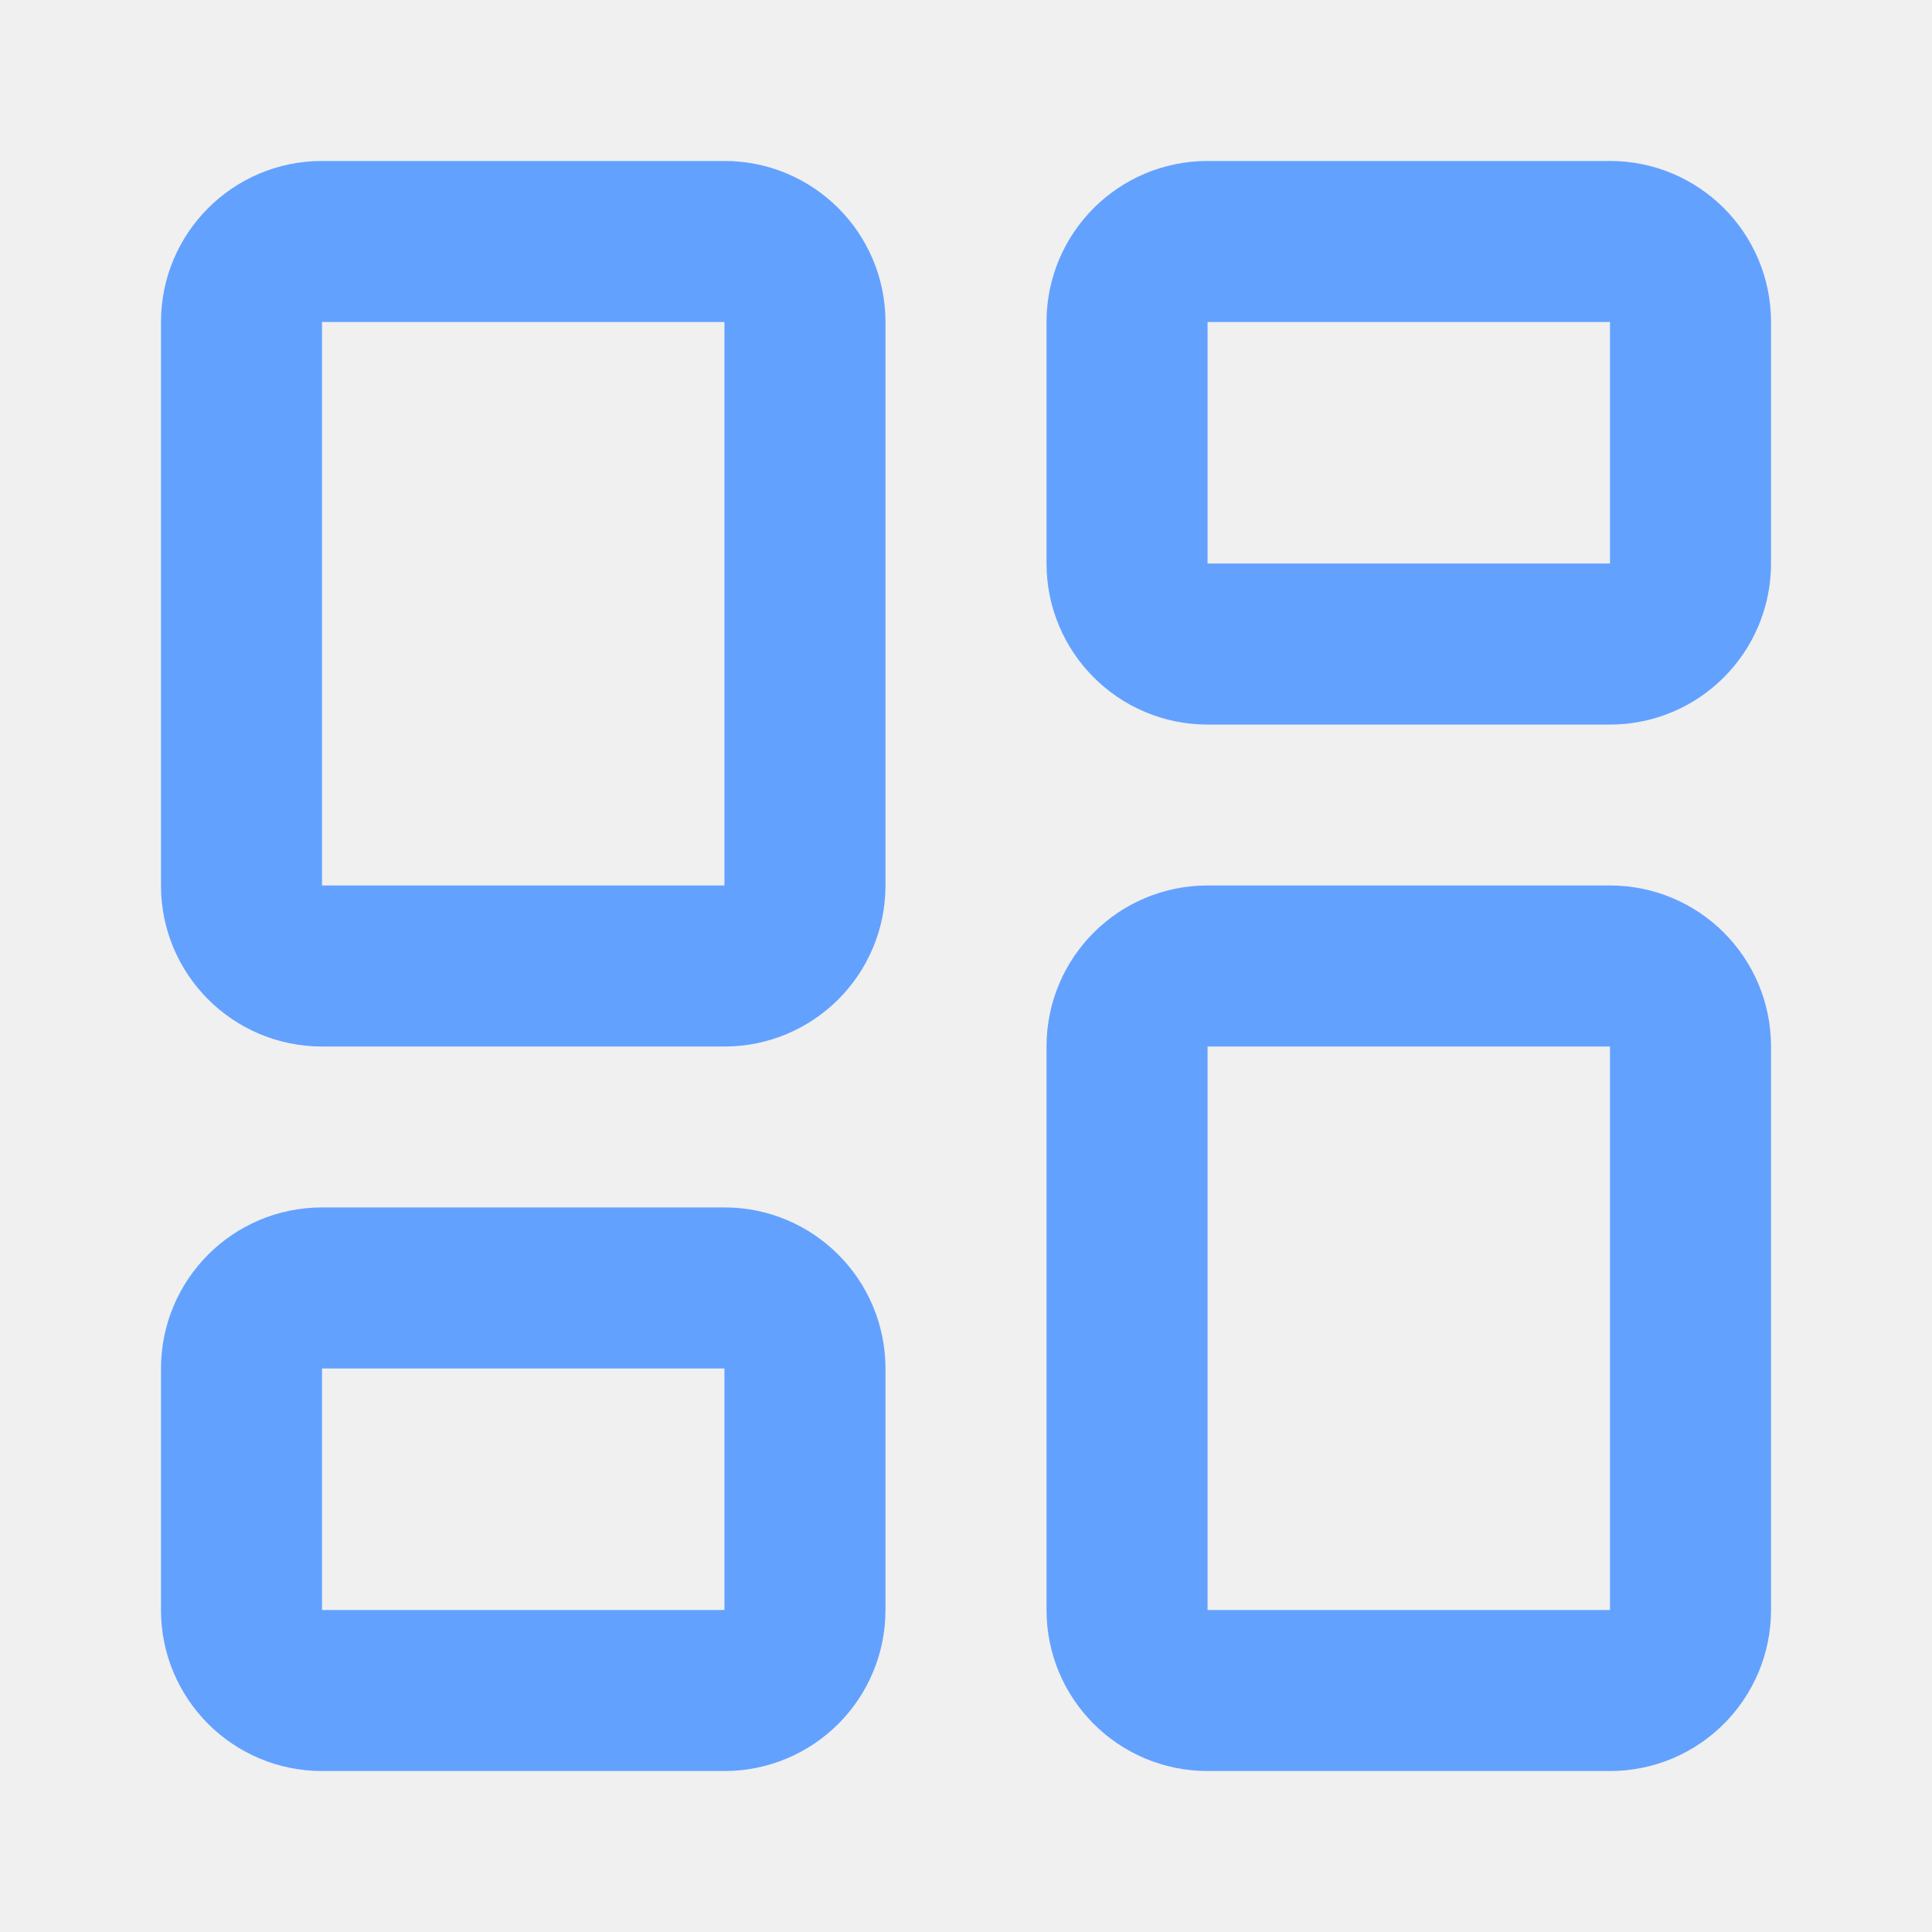
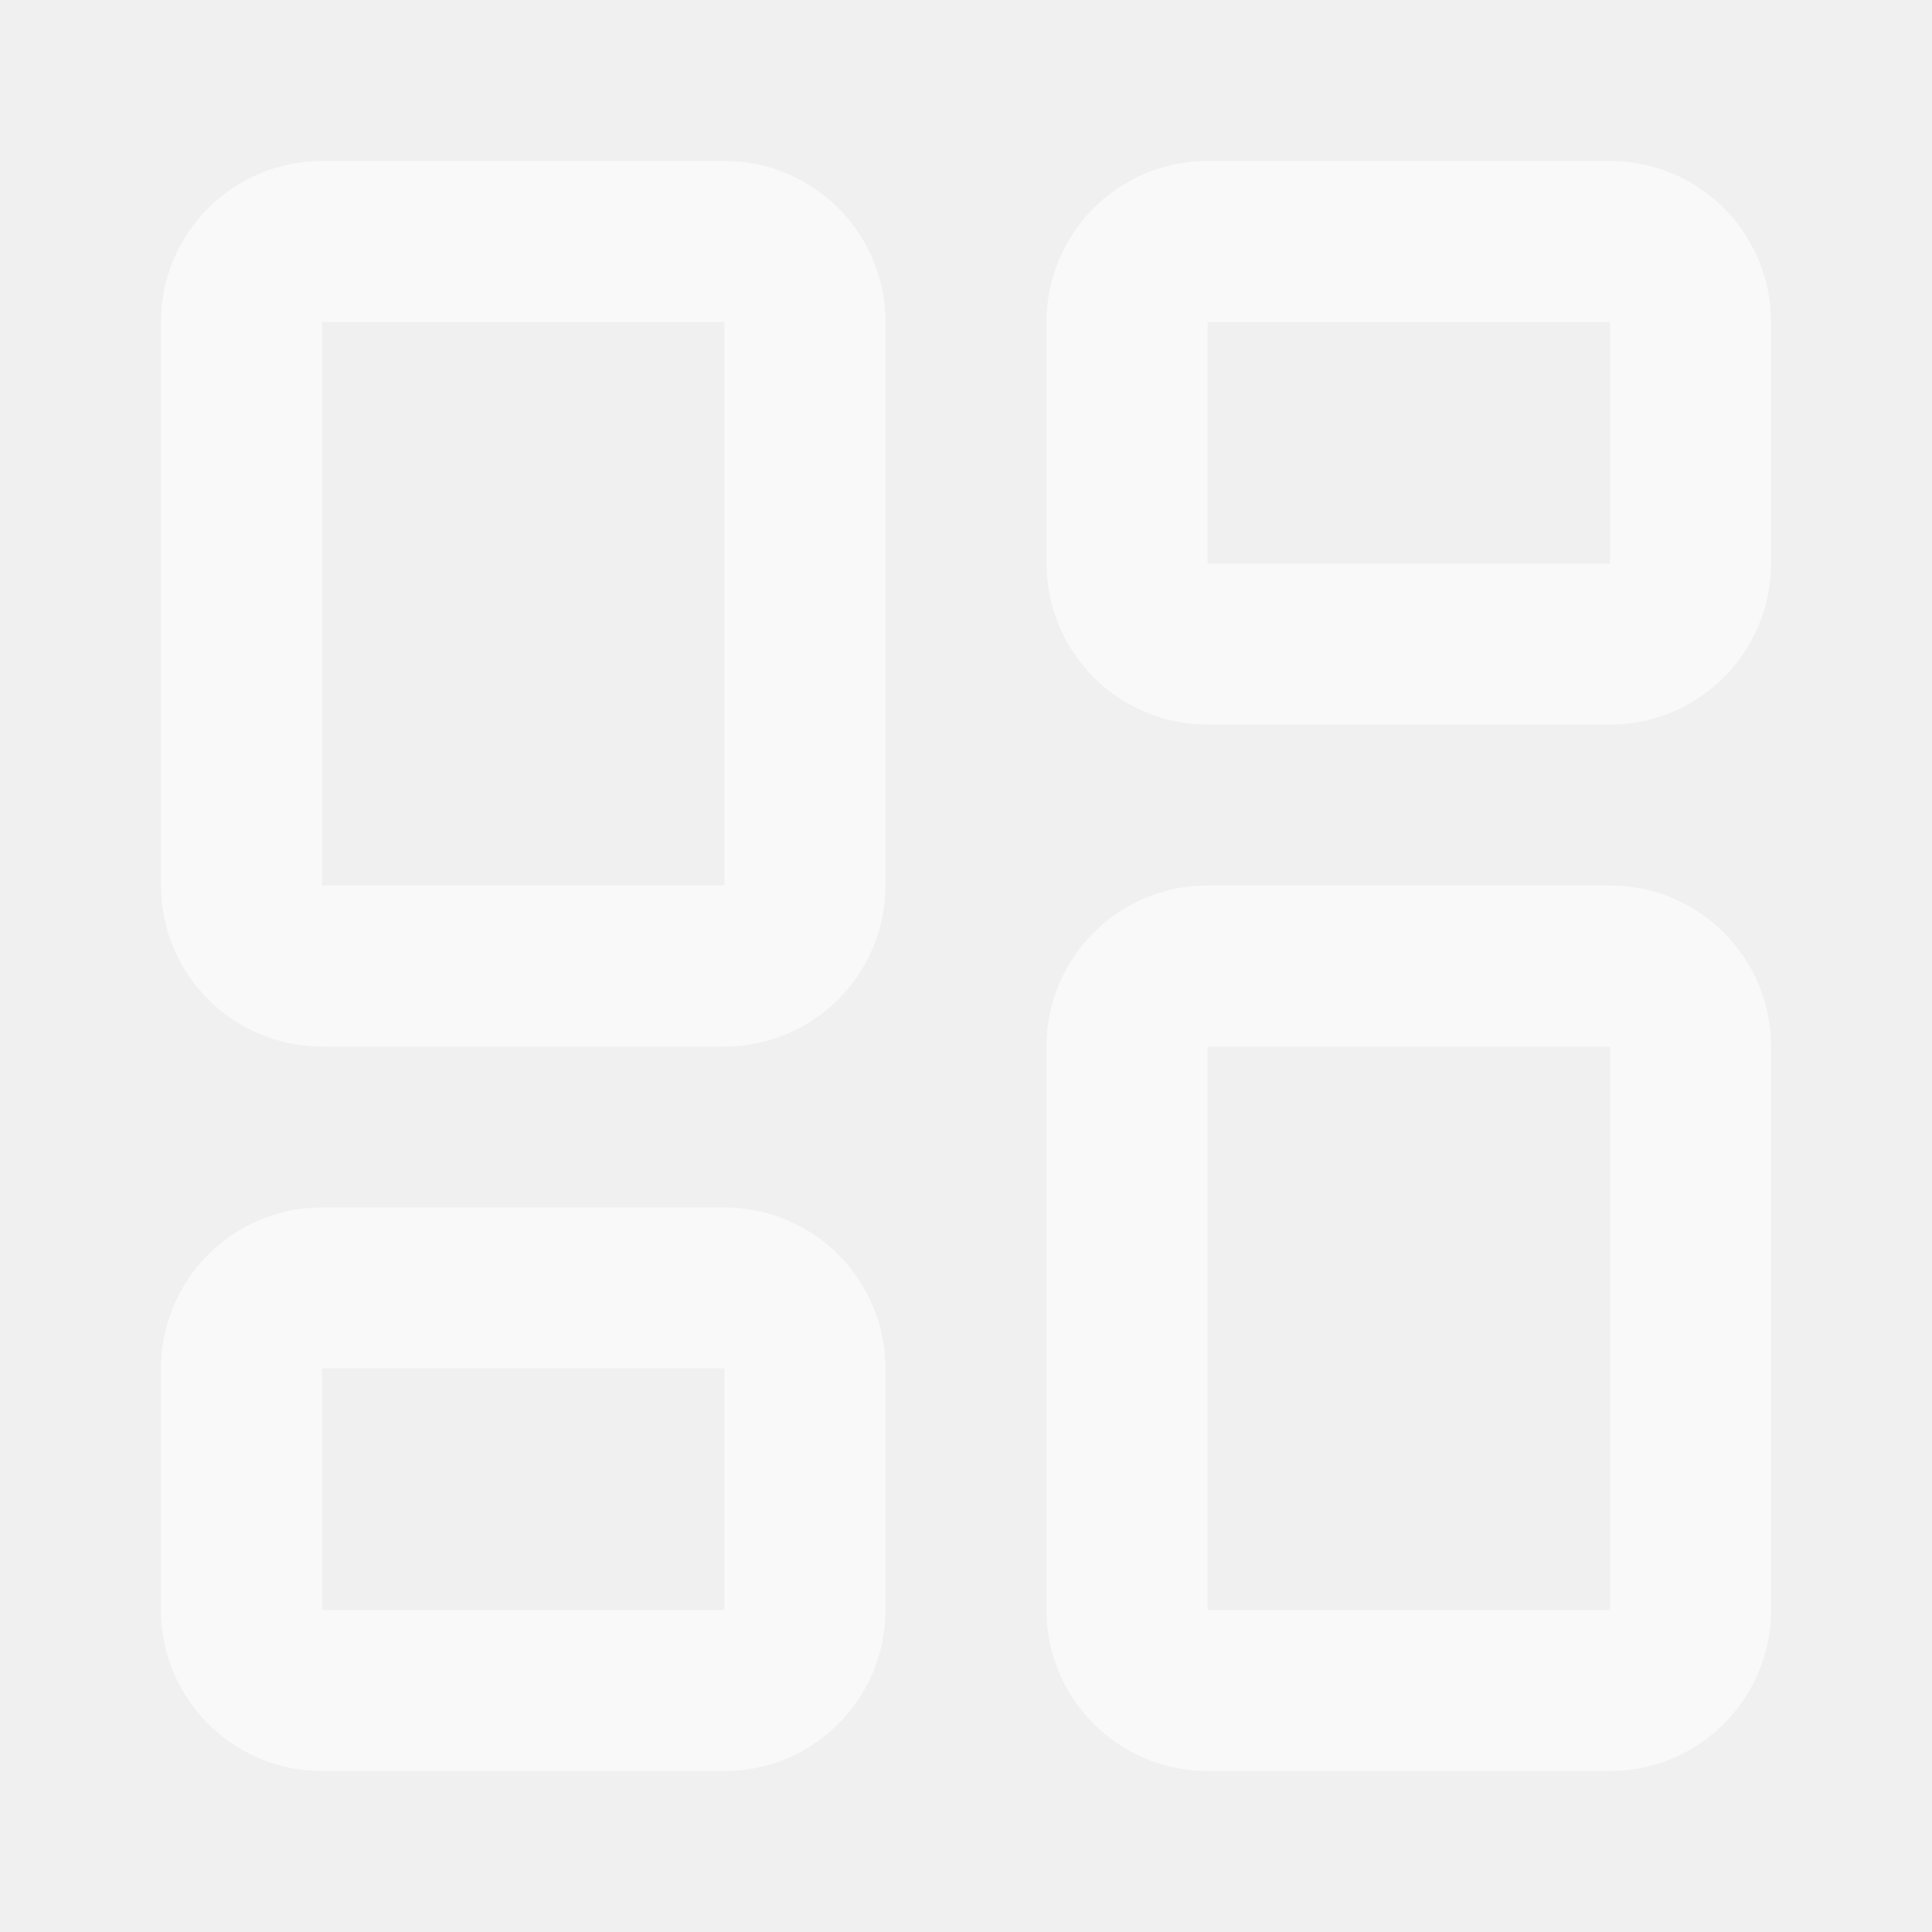
<svg xmlns="http://www.w3.org/2000/svg" width="14" height="14" viewBox="0 0 14 14" fill="none">
-   <path d="M5.25 1.75H2.333C2.011 1.75 1.75 2.011 1.75 2.333V6.417C1.75 6.739 2.011 7 2.333 7H5.25C5.572 7 5.833 6.739 5.833 6.417V2.333C5.833 2.011 5.572 1.75 5.25 1.75Z" stroke="#63A1FF" stroke-width="1.167" stroke-linecap="round" stroke-linejoin="round" />
-   <path d="M11.667 1.75H8.75C8.428 1.75 8.167 2.011 8.167 2.333V4.083C8.167 4.405 8.428 4.667 8.75 4.667H11.667C11.989 4.667 12.25 4.405 12.25 4.083V2.333C12.25 2.011 11.989 1.75 11.667 1.75Z" stroke="#63A1FF" stroke-width="1.167" stroke-linecap="round" stroke-linejoin="round" />
-   <path d="M11.667 7H8.75C8.428 7 8.167 7.261 8.167 7.583V11.667C8.167 11.989 8.428 12.25 8.75 12.25H11.667C11.989 12.25 12.25 11.989 12.25 11.667V7.583C12.25 7.261 11.989 7 11.667 7Z" stroke="#63A1FF" stroke-width="1.167" stroke-linecap="round" stroke-linejoin="round" />
-   <path d="M5.25 9.333H2.333C2.011 9.333 1.75 9.595 1.75 9.917V11.667C1.75 11.989 2.011 12.25 2.333 12.25H5.25C5.572 12.25 5.833 11.989 5.833 11.667V9.917C5.833 9.595 5.572 9.333 5.25 9.333Z" stroke="#63A1FF" stroke-width="1.167" stroke-linecap="round" stroke-linejoin="round" />
+   <path d="M5.25 1.75H2.333C2.011 1.75 1.75 2.011 1.75 2.333V6.417C1.75 6.739 2.011 7 2.333 7H5.25C5.572 7 5.833 6.739 5.833 6.417V2.333C5.833 2.011 5.572 1.75 5.25 1.75Z" stroke="white" stroke-opacity="0.6" stroke-width="1.167" stroke-linecap="round" stroke-linejoin="round" />
+   <path d="M11.667 1.75H8.75C8.428 1.75 8.167 2.011 8.167 2.333V4.083C8.167 4.405 8.428 4.667 8.75 4.667H11.667C11.989 4.667 12.25 4.405 12.25 4.083V2.333C12.25 2.011 11.989 1.75 11.667 1.75Z" stroke="white" stroke-opacity="0.6" stroke-width="1.167" stroke-linecap="round" stroke-linejoin="round" />
+   <path d="M11.667 7H8.75C8.428 7 8.167 7.261 8.167 7.583V11.667C8.167 11.989 8.428 12.25 8.75 12.25H11.667C11.989 12.25 12.25 11.989 12.25 11.667V7.583C12.25 7.261 11.989 7 11.667 7Z" stroke="white" stroke-opacity="0.6" stroke-width="1.167" stroke-linecap="round" stroke-linejoin="round" />
+   <path d="M5.25 9.333H2.333C2.011 9.333 1.75 9.595 1.75 9.917V11.667C1.75 11.989 2.011 12.25 2.333 12.25H5.25C5.572 12.25 5.833 11.989 5.833 11.667V9.917C5.833 9.595 5.572 9.333 5.25 9.333Z" stroke="white" stroke-opacity="0.6" stroke-width="1.167" stroke-linecap="round" stroke-linejoin="round" />
</svg>
